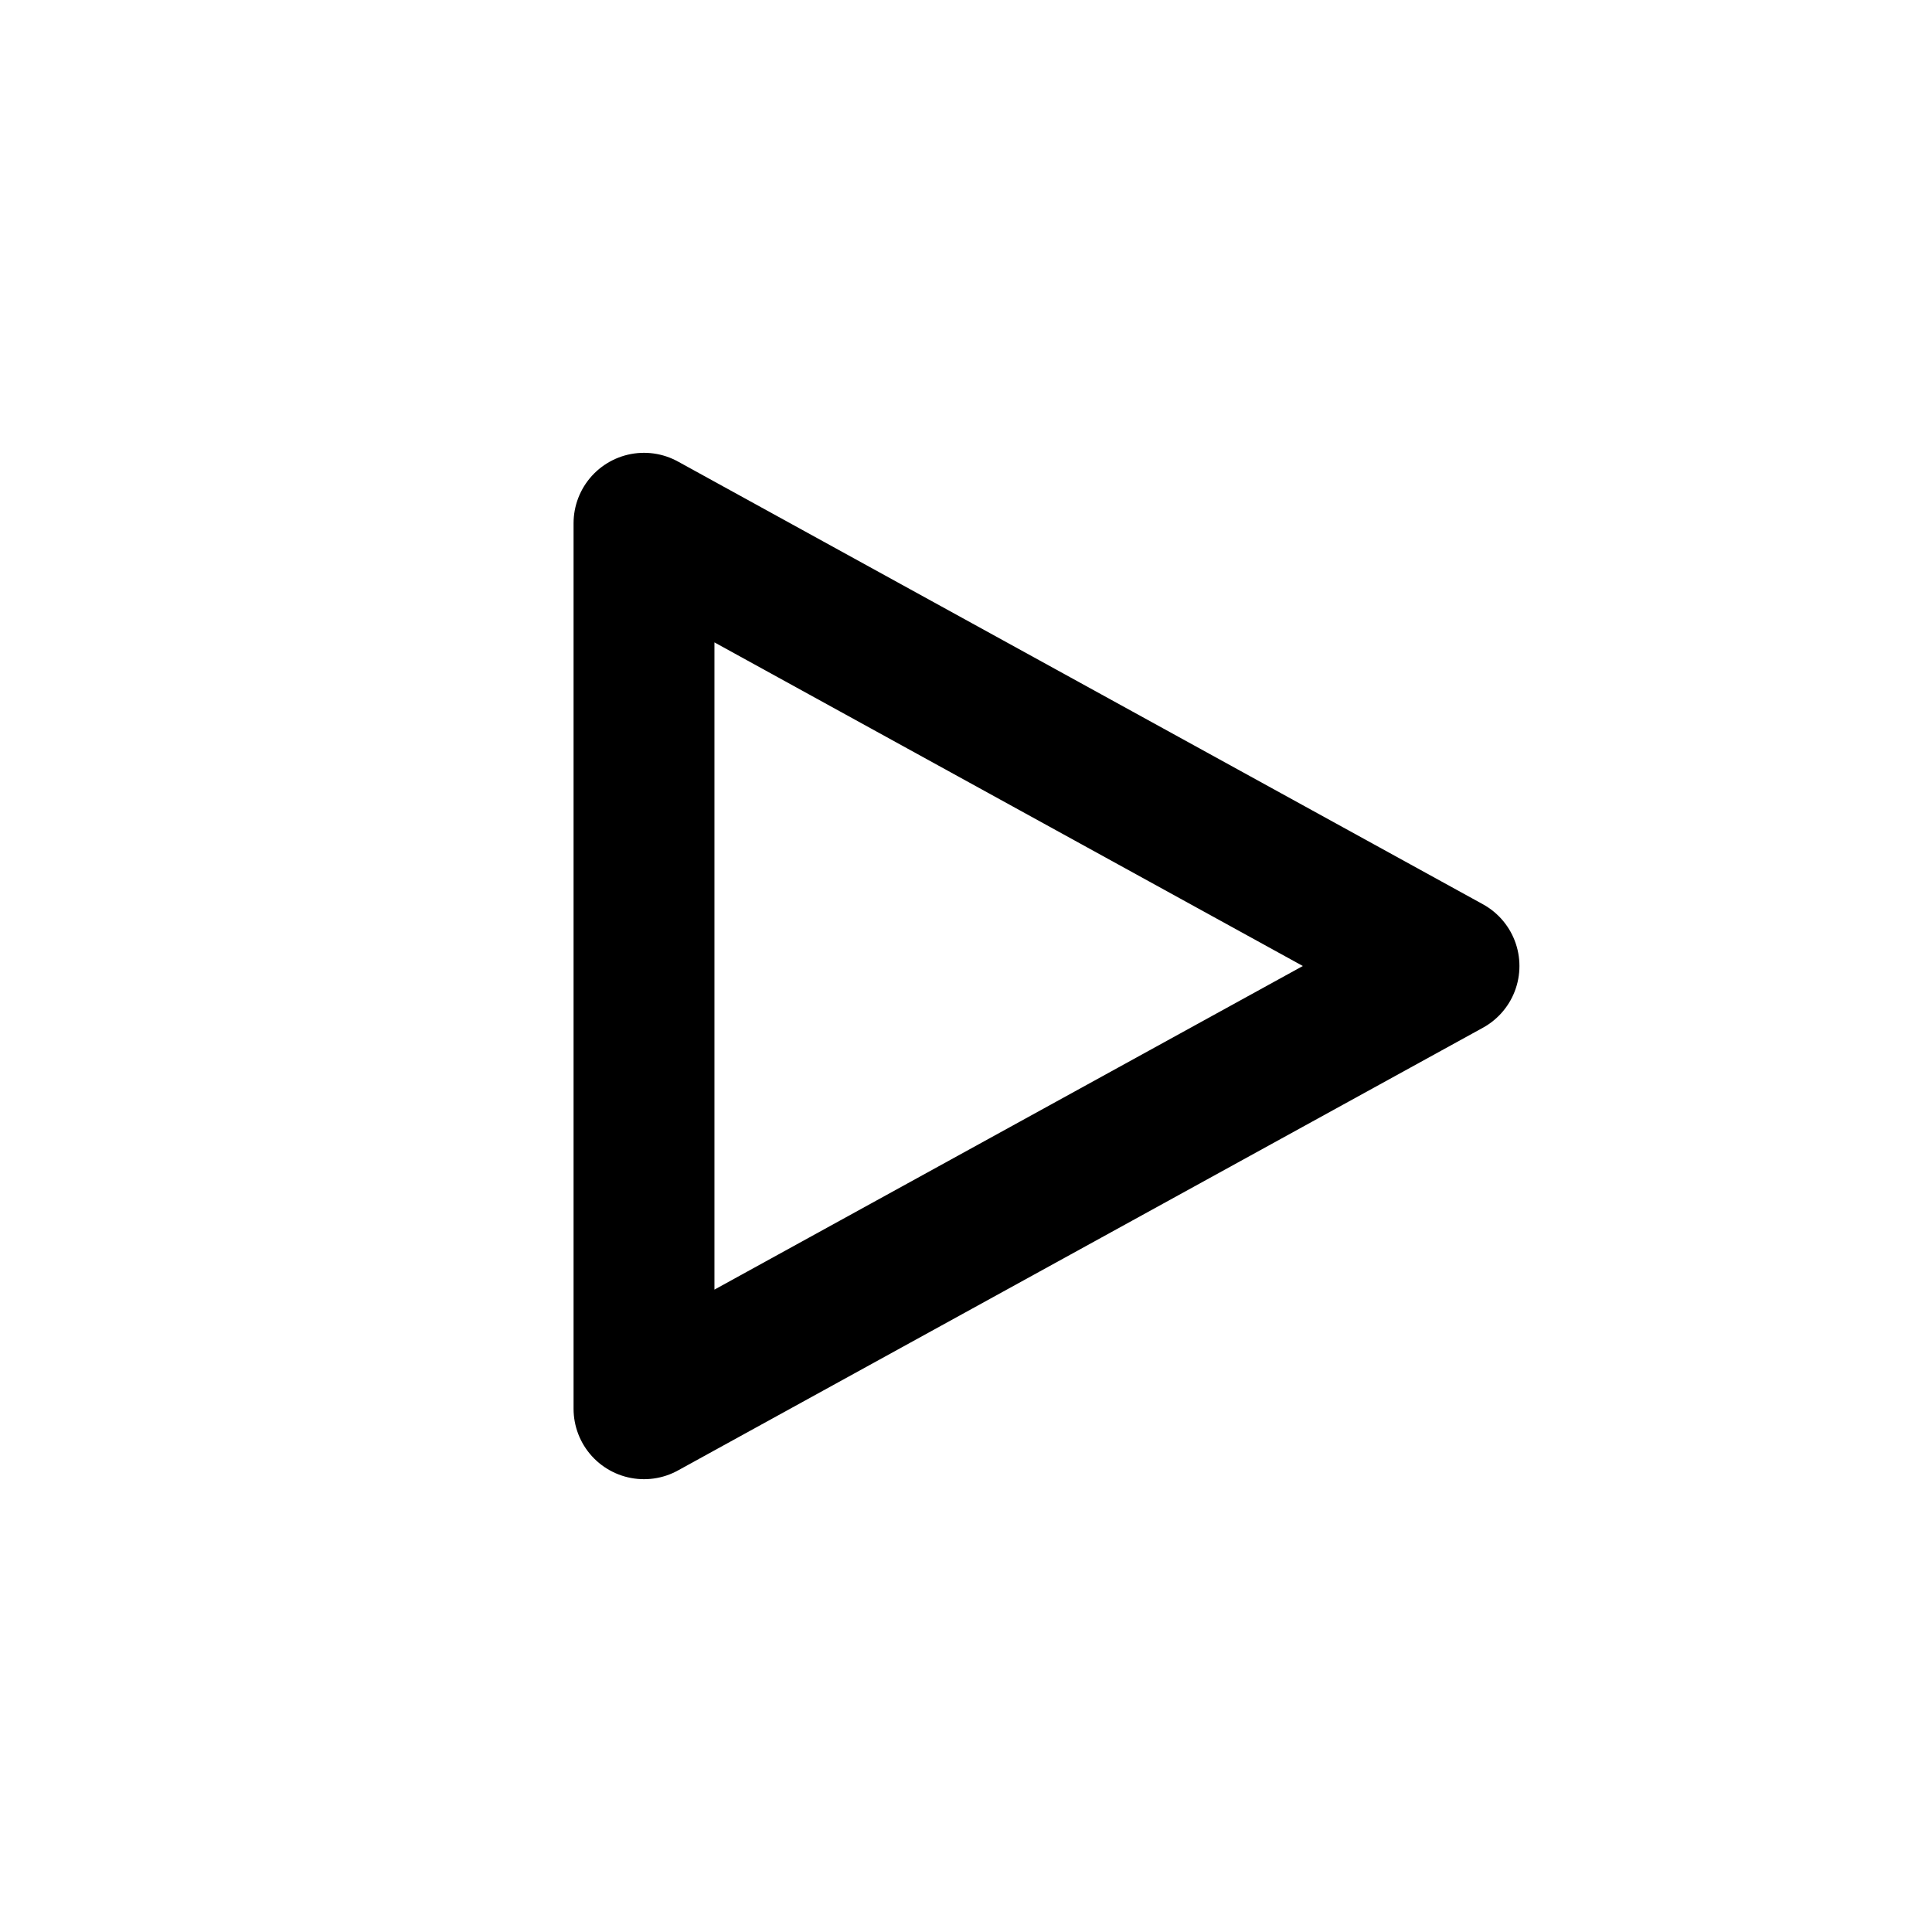
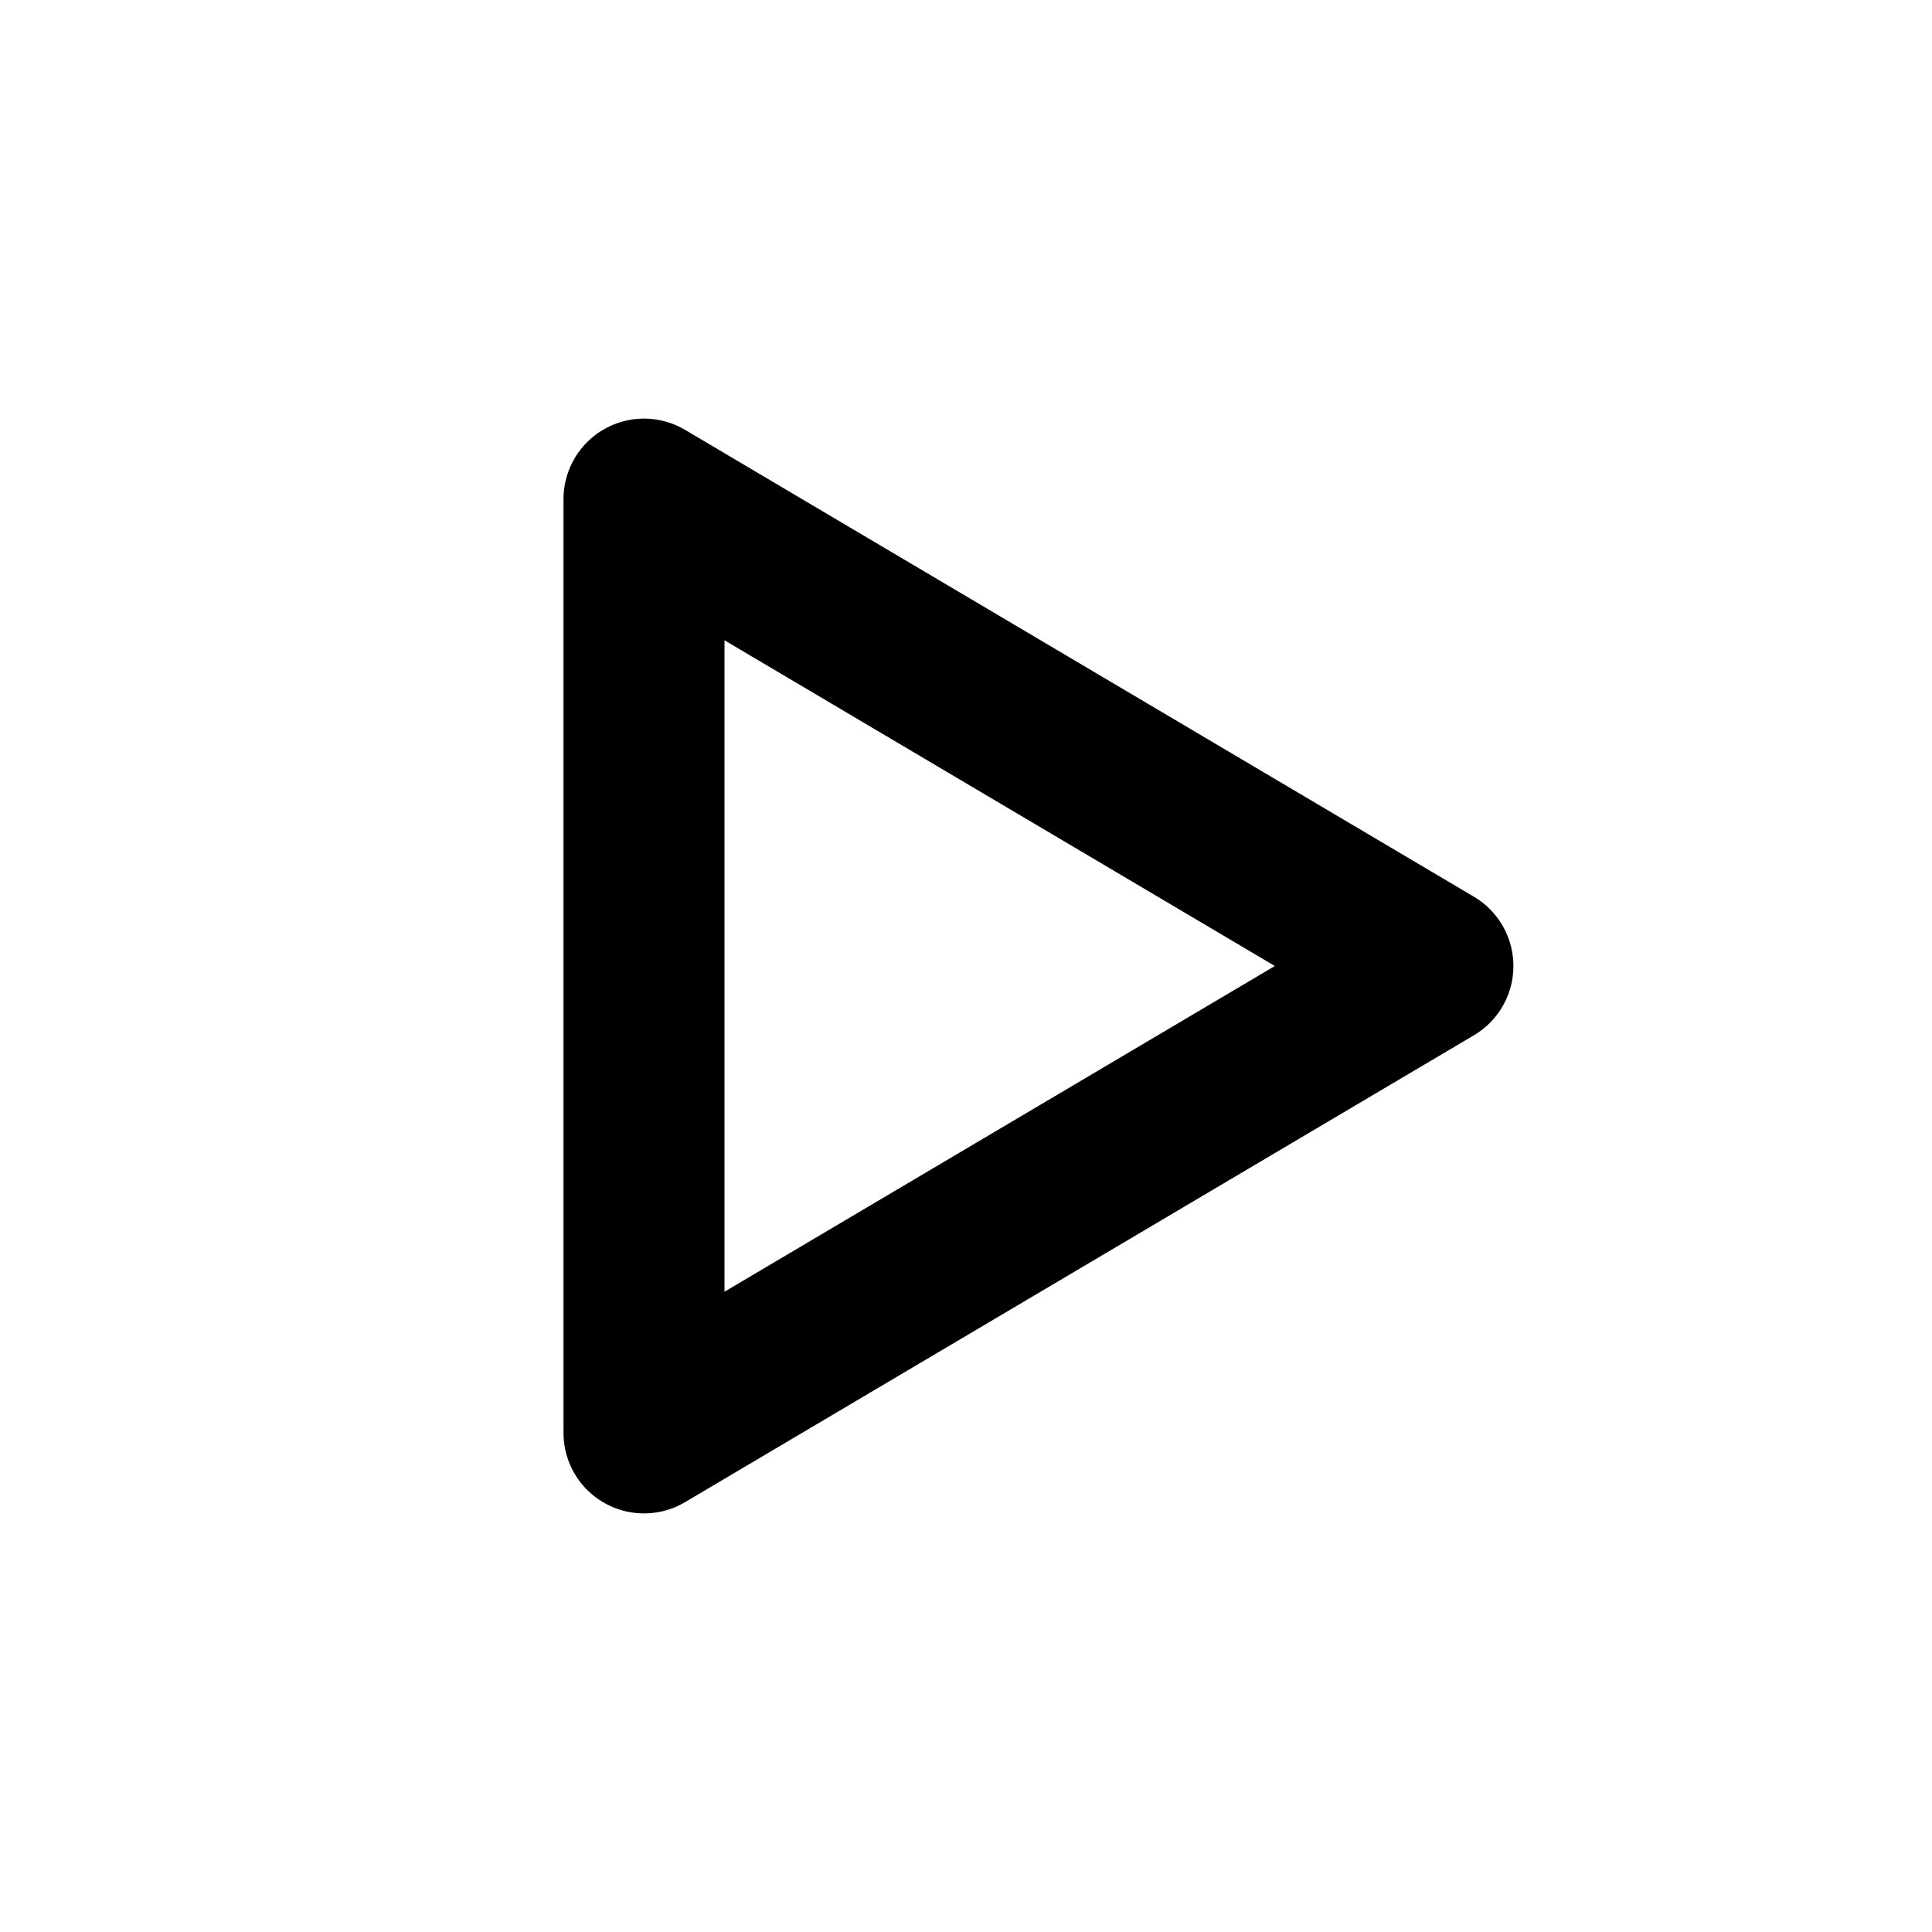
- <svg xmlns="http://www.w3.org/2000/svg" fill="none" aria-label="Start run" viewBox="0 0 24 24">
-   <path stroke="currentColor" stroke-linecap="round" stroke-linejoin="round" stroke-width="1.75" d="M8 6.5v11L18 12Z" />
+ <svg xmlns="http://www.w3.org/2000/svg" viewBox="0 0 24 24" fill="none" aria-label="Start run">
+   <g stroke="currentColor" stroke-width="2.0" stroke-linecap="round" stroke-linejoin="round">
+     <path d="M8 6.2v11.6L17.8 12Z" />
+   </g>
</svg>
